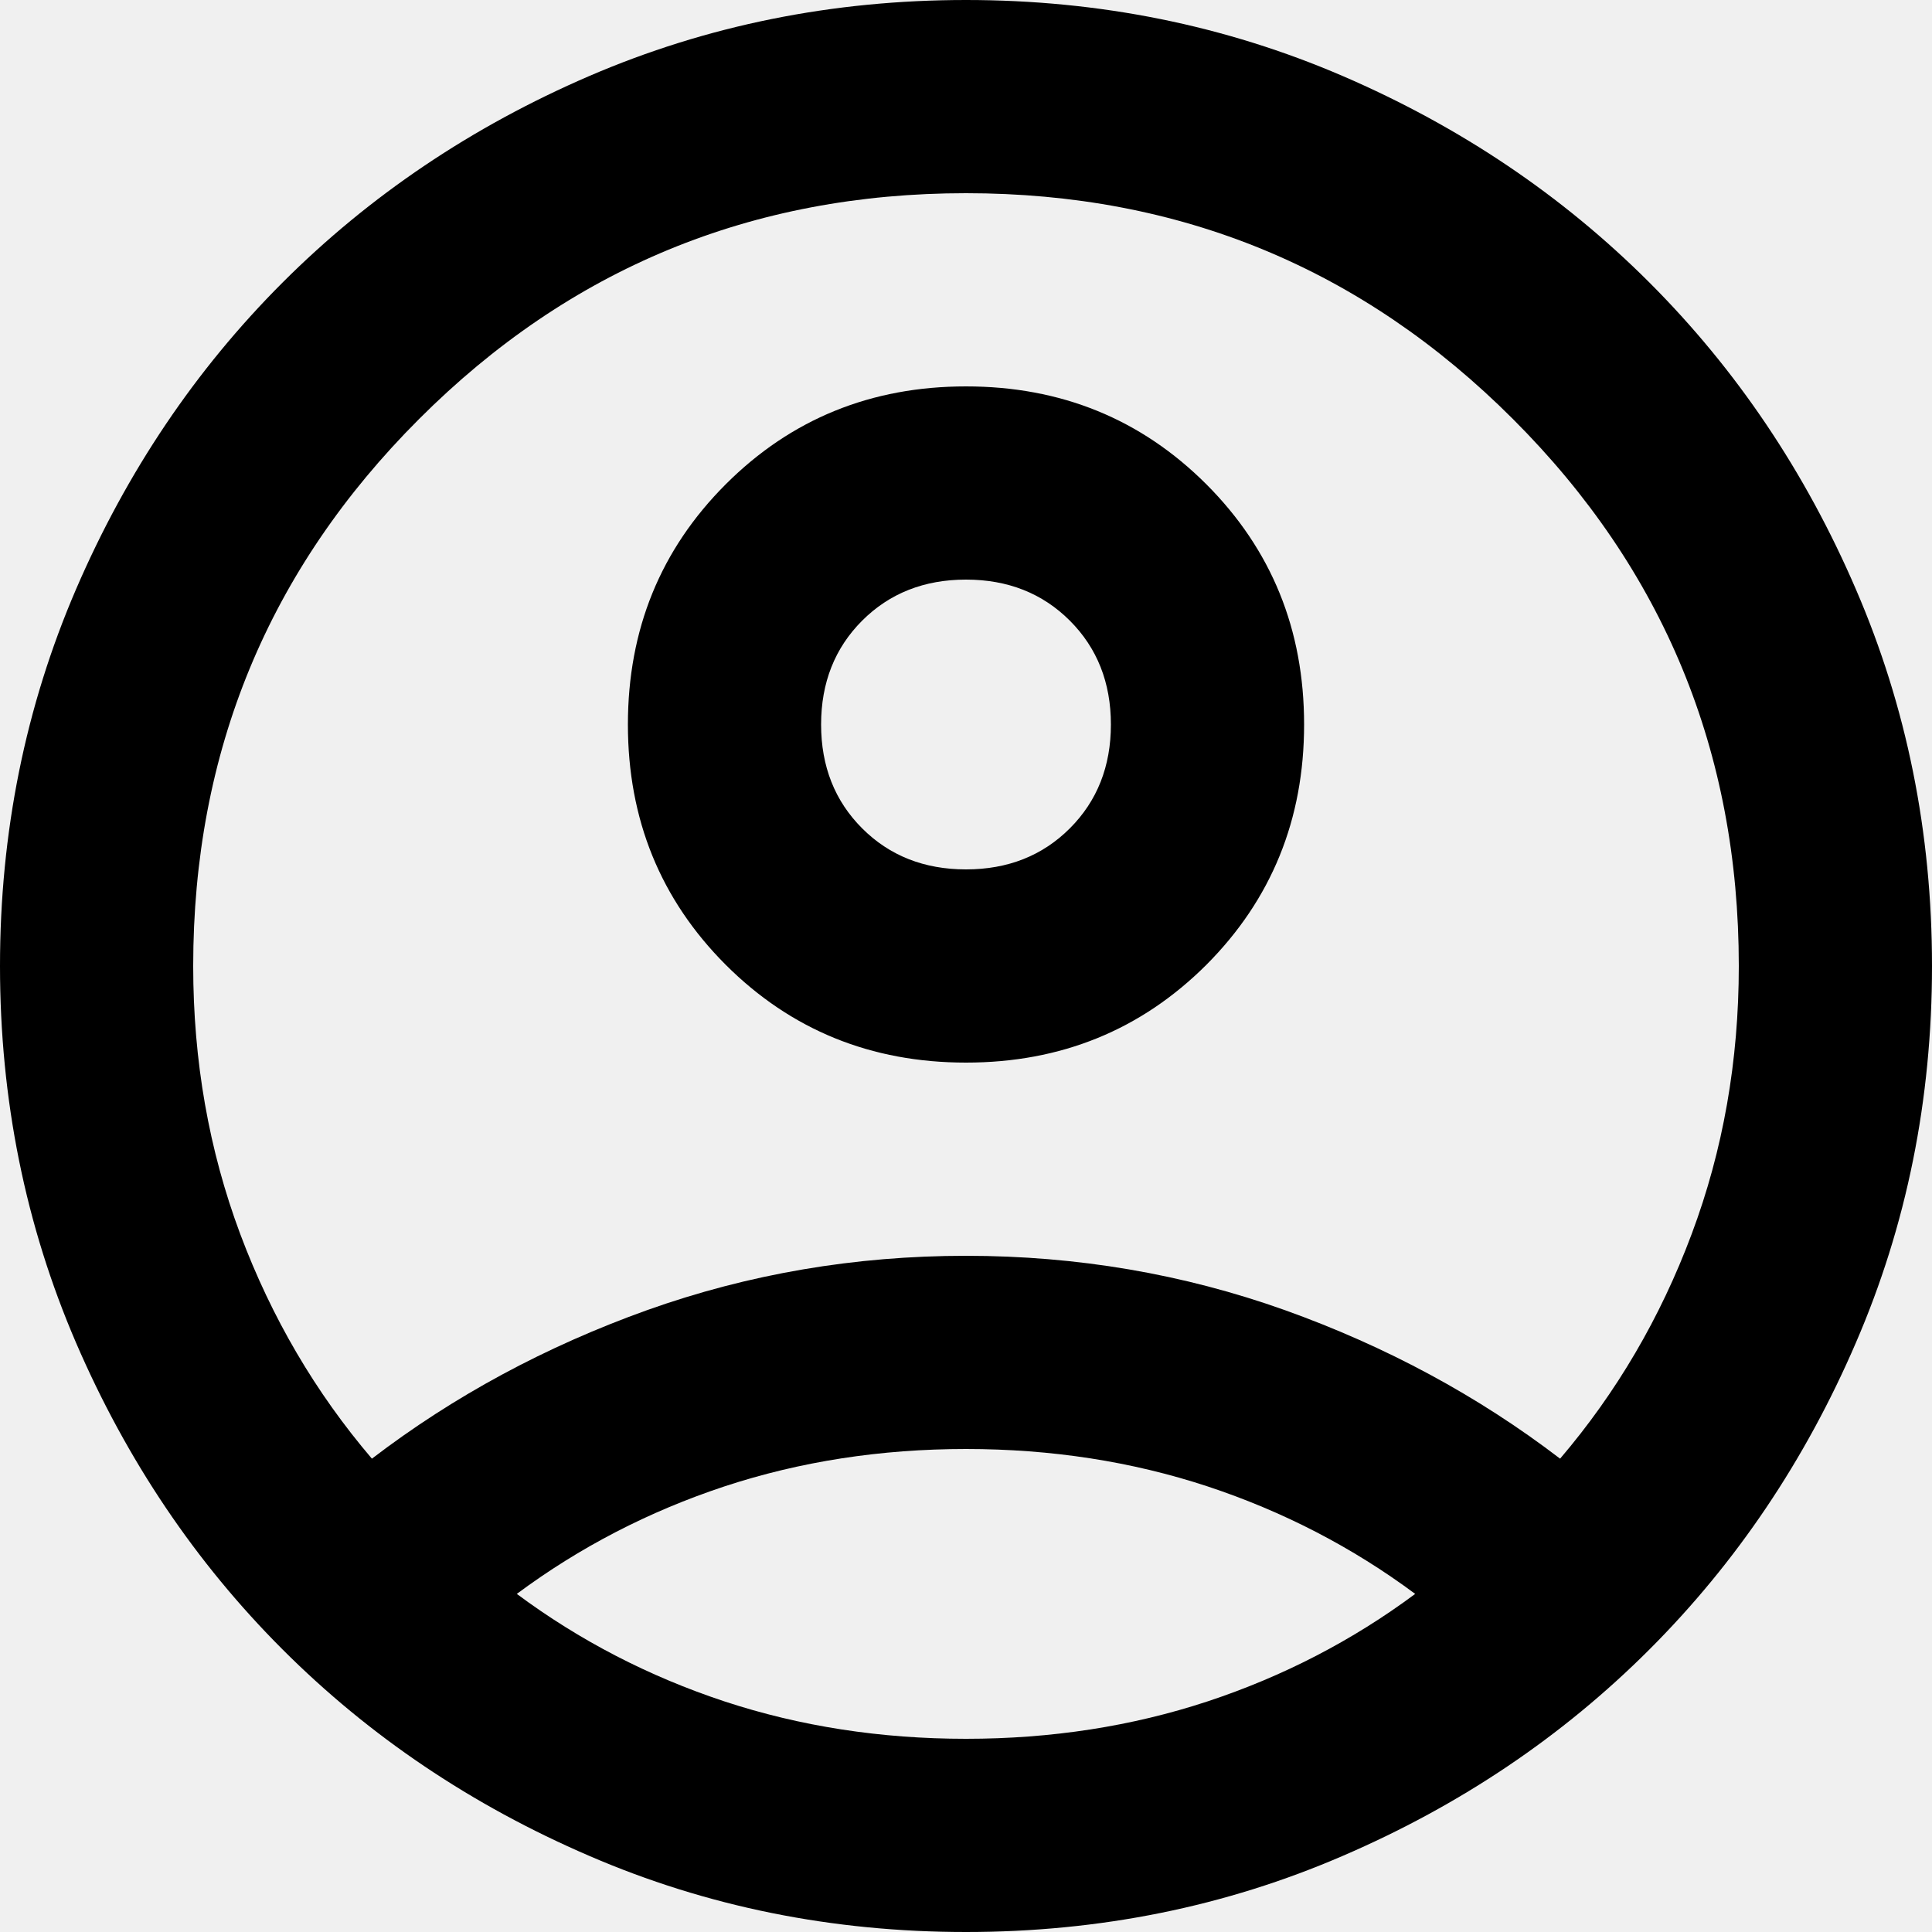
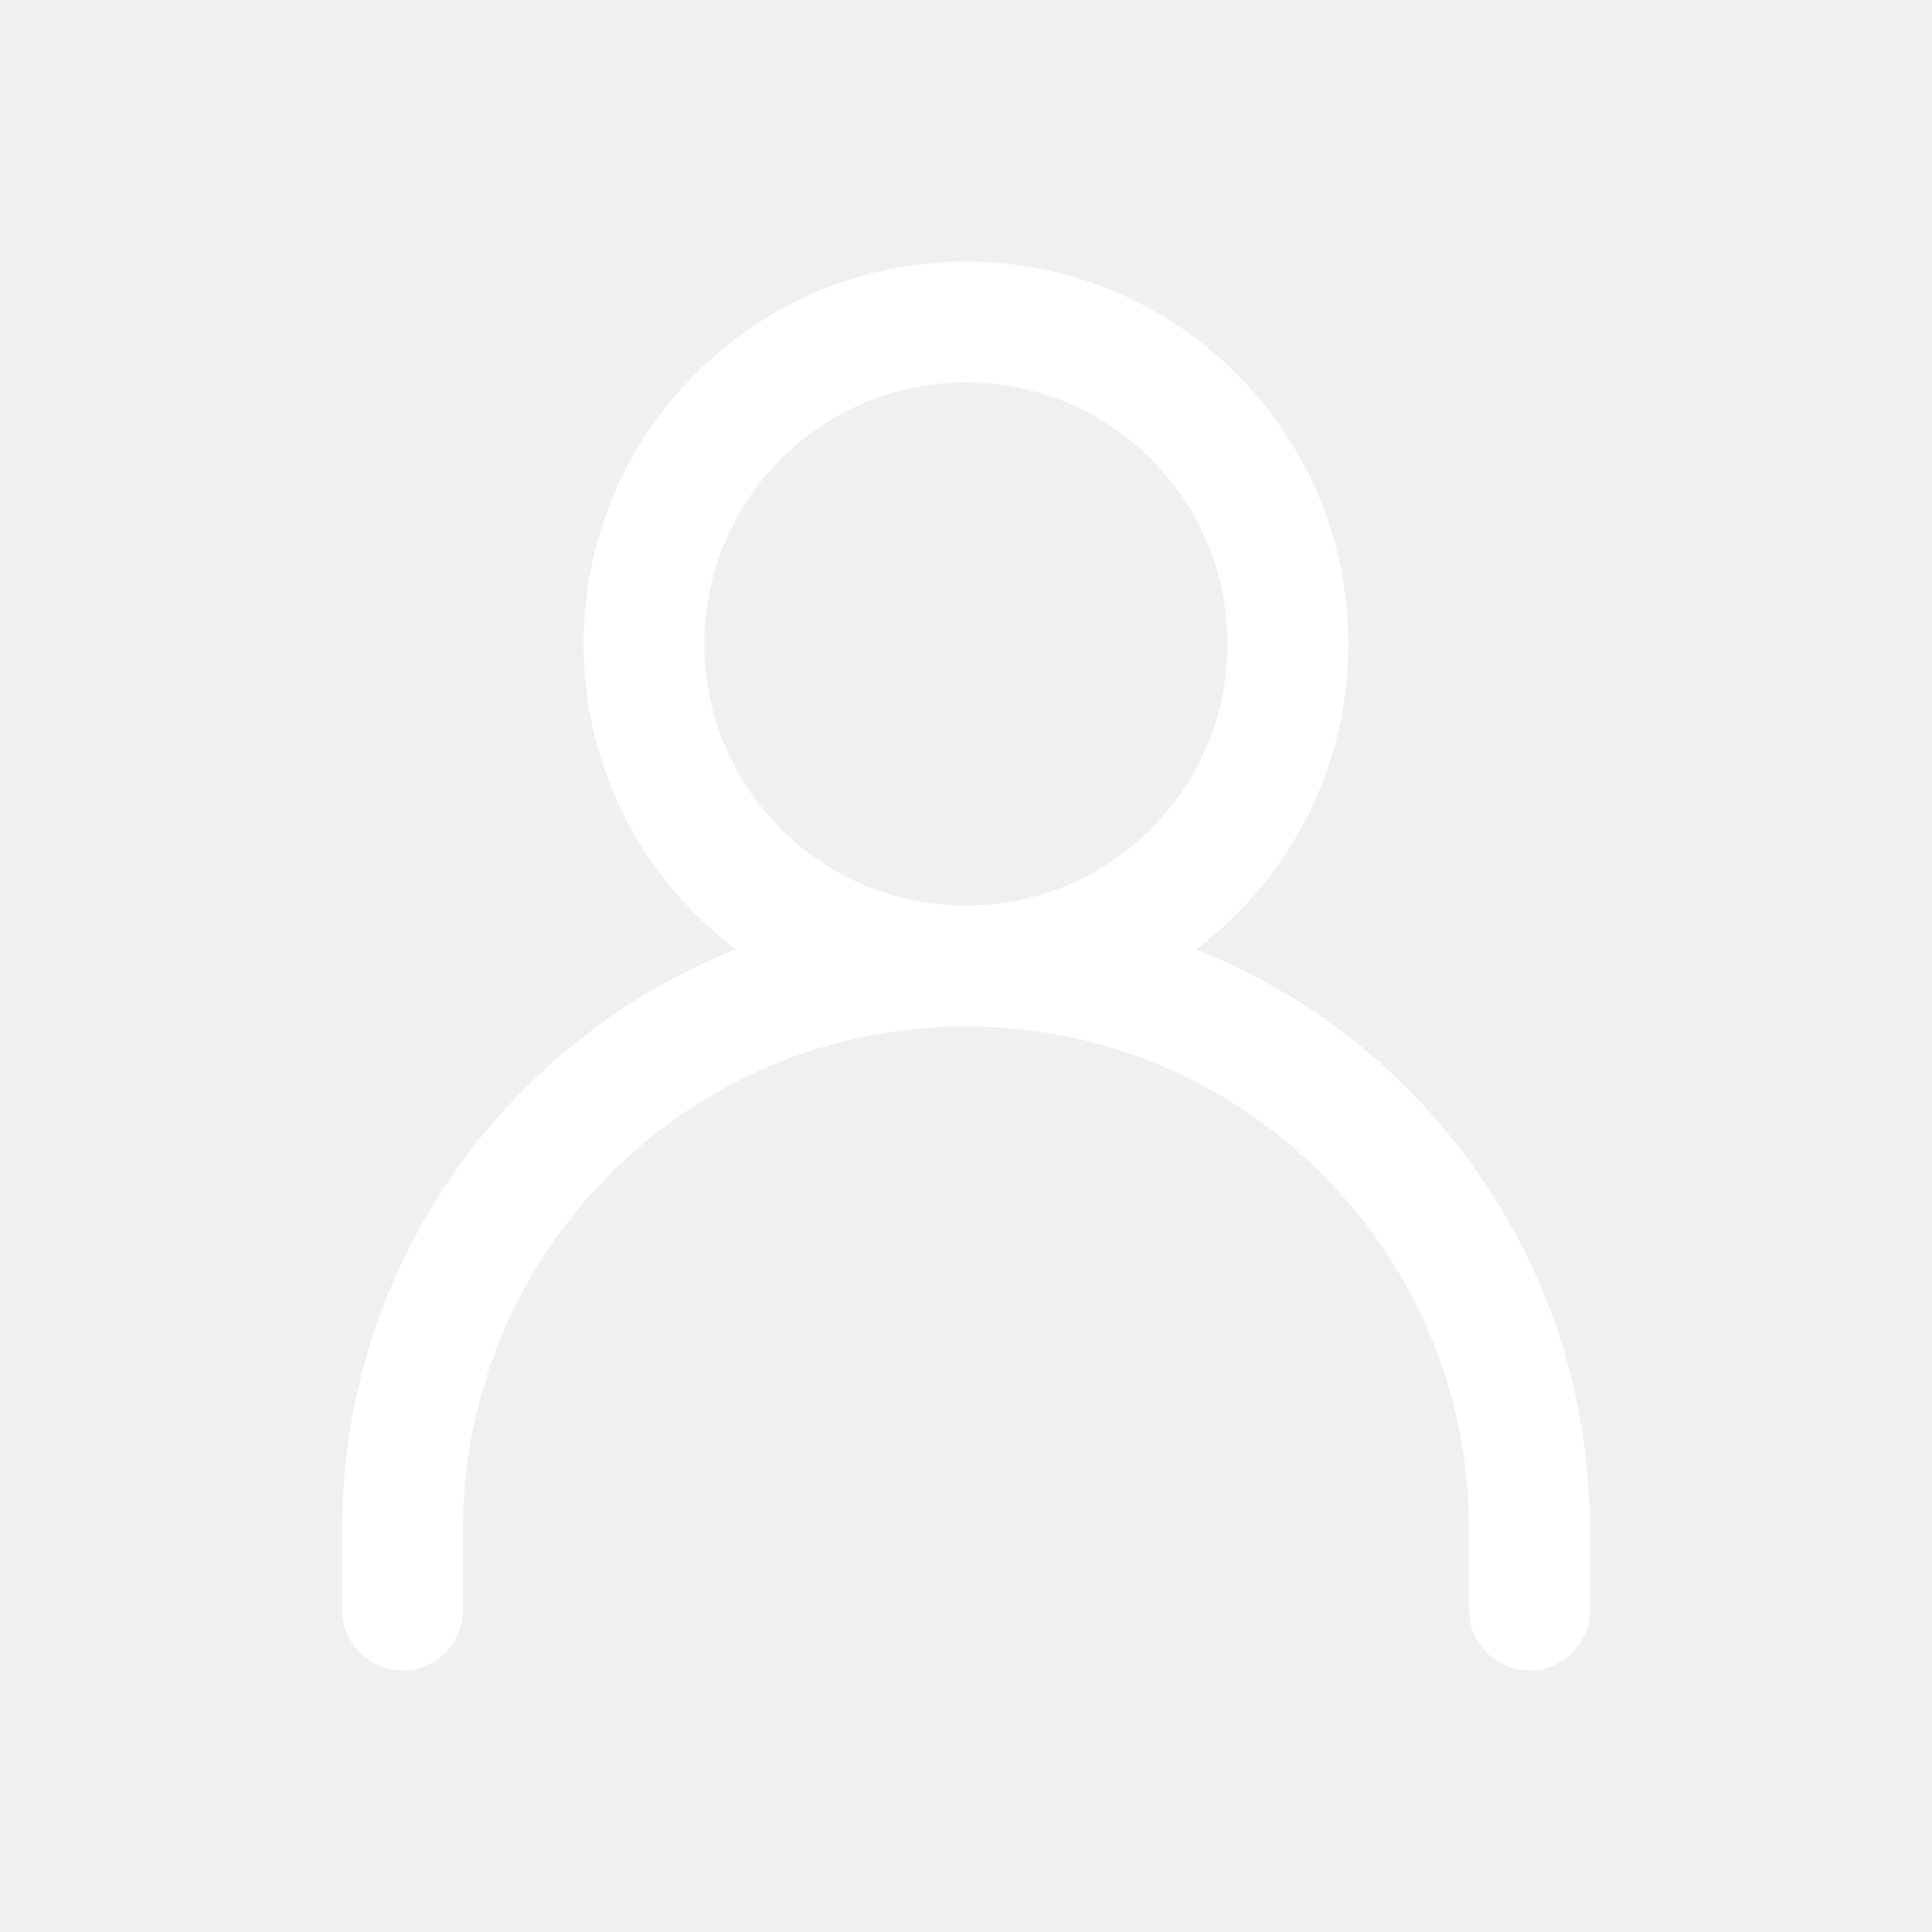
- <svg xmlns="http://www.w3.org/2000/svg" width="20" height="20" viewBox="0 0 20 20" fill="none">
-   <path d="M3.85 15.1C4.7 14.45 5.65 13.938 6.7 13.562C7.75 13.188 8.85 13 10 13C11.15 13 12.25 13.188 13.3 13.562C14.35 13.938 15.3 14.45 16.15 15.1C16.733 14.417 17.188 13.642 17.512 12.775C17.837 11.908 18 10.983 18 10C18 7.783 17.221 5.896 15.662 4.338C14.104 2.779 12.217 2 10 2C7.783 2 5.896 2.779 4.338 4.338C2.779 5.896 2 7.783 2 10C2 10.983 2.163 11.908 2.487 12.775C2.812 13.642 3.267 14.417 3.85 15.1ZM10 11C9.017 11 8.188 10.662 7.513 9.988C6.838 9.312 6.5 8.483 6.5 7.5C6.5 6.517 6.838 5.688 7.513 5.013C8.188 4.338 9.017 4 10 4C10.983 4 11.812 4.338 12.488 5.013C13.162 5.688 13.5 6.517 13.5 7.5C13.5 8.483 13.162 9.312 12.488 9.988C11.812 10.662 10.983 11 10 11ZM10 20C8.617 20 7.317 19.738 6.1 19.212C4.883 18.688 3.825 17.975 2.925 17.075C2.025 16.175 1.312 15.117 0.787 13.9C0.263 12.683 0 11.383 0 10C0 8.617 0.263 7.317 0.787 6.1C1.312 4.883 2.025 3.825 2.925 2.925C3.825 2.025 4.883 1.312 6.1 0.787C7.317 0.263 8.617 0 10 0C11.383 0 12.683 0.263 13.9 0.787C15.117 1.312 16.175 2.025 17.075 2.925C17.975 3.825 18.688 4.883 19.212 6.1C19.738 7.317 20 8.617 20 10C20 11.383 19.738 12.683 19.212 13.9C18.688 15.117 17.975 16.175 17.075 17.075C16.175 17.975 15.117 18.688 13.9 19.212C12.683 19.738 11.383 20 10 20ZM10 18C10.883 18 11.717 17.871 12.5 17.613C13.283 17.354 14 16.983 14.65 16.5C14 16.017 13.283 15.646 12.5 15.387C11.717 15.129 10.883 15 10 15C9.117 15 8.283 15.129 7.5 15.387C6.717 15.646 6 16.017 5.35 16.5C6 16.983 6.717 17.354 7.5 17.613C8.283 17.871 9.117 18 10 18ZM10 9C10.433 9 10.792 8.858 11.075 8.575C11.358 8.292 11.5 7.933 11.5 7.5C11.5 7.067 11.358 6.708 11.075 6.425C10.792 6.142 10.433 6 10 6C9.567 6 9.208 6.142 8.925 6.425C8.642 6.708 8.5 7.067 8.5 7.5C8.5 7.933 8.642 8.292 8.925 8.575C9.208 8.858 9.567 9 10 9Z" fill="black" />
+ <svg xmlns="http://www.w3.org/2000/svg" width="32" height="32" viewBox="0 0 32 32" fill="none">
+   <path d="M6.667 26.667V25.333C6.667 20.179 10.845 16 16 16C21.154 16 25.333 20.179 25.333 25.333V26.667" stroke="white" stroke-width="2" stroke-linecap="round" stroke-linejoin="round" />
+   <path d="M16 16C18.945 16 21.333 13.612 21.333 10.666C21.333 7.721 18.945 5.333 16 5.333C13.054 5.333 10.666 7.721 10.666 10.666C10.666 13.612 13.054 16 16 16Z" stroke="white" stroke-width="2" stroke-linecap="round" stroke-linejoin="round" />
</svg>
